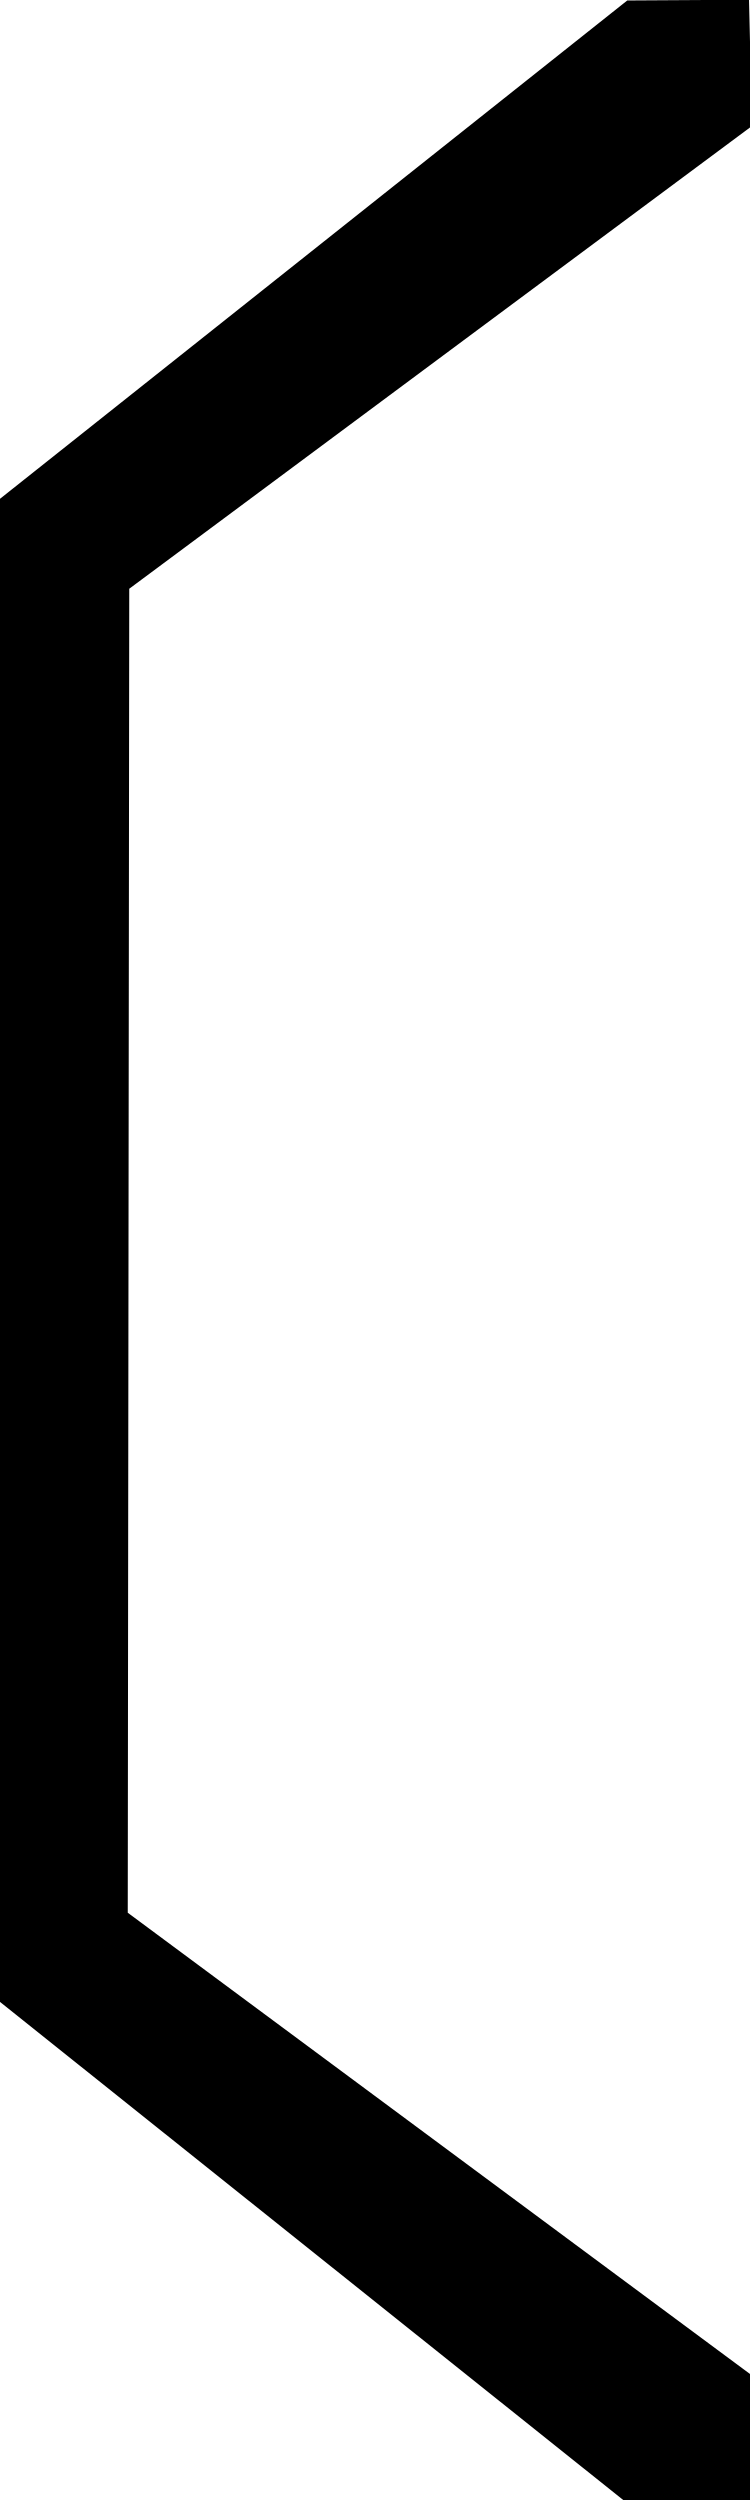
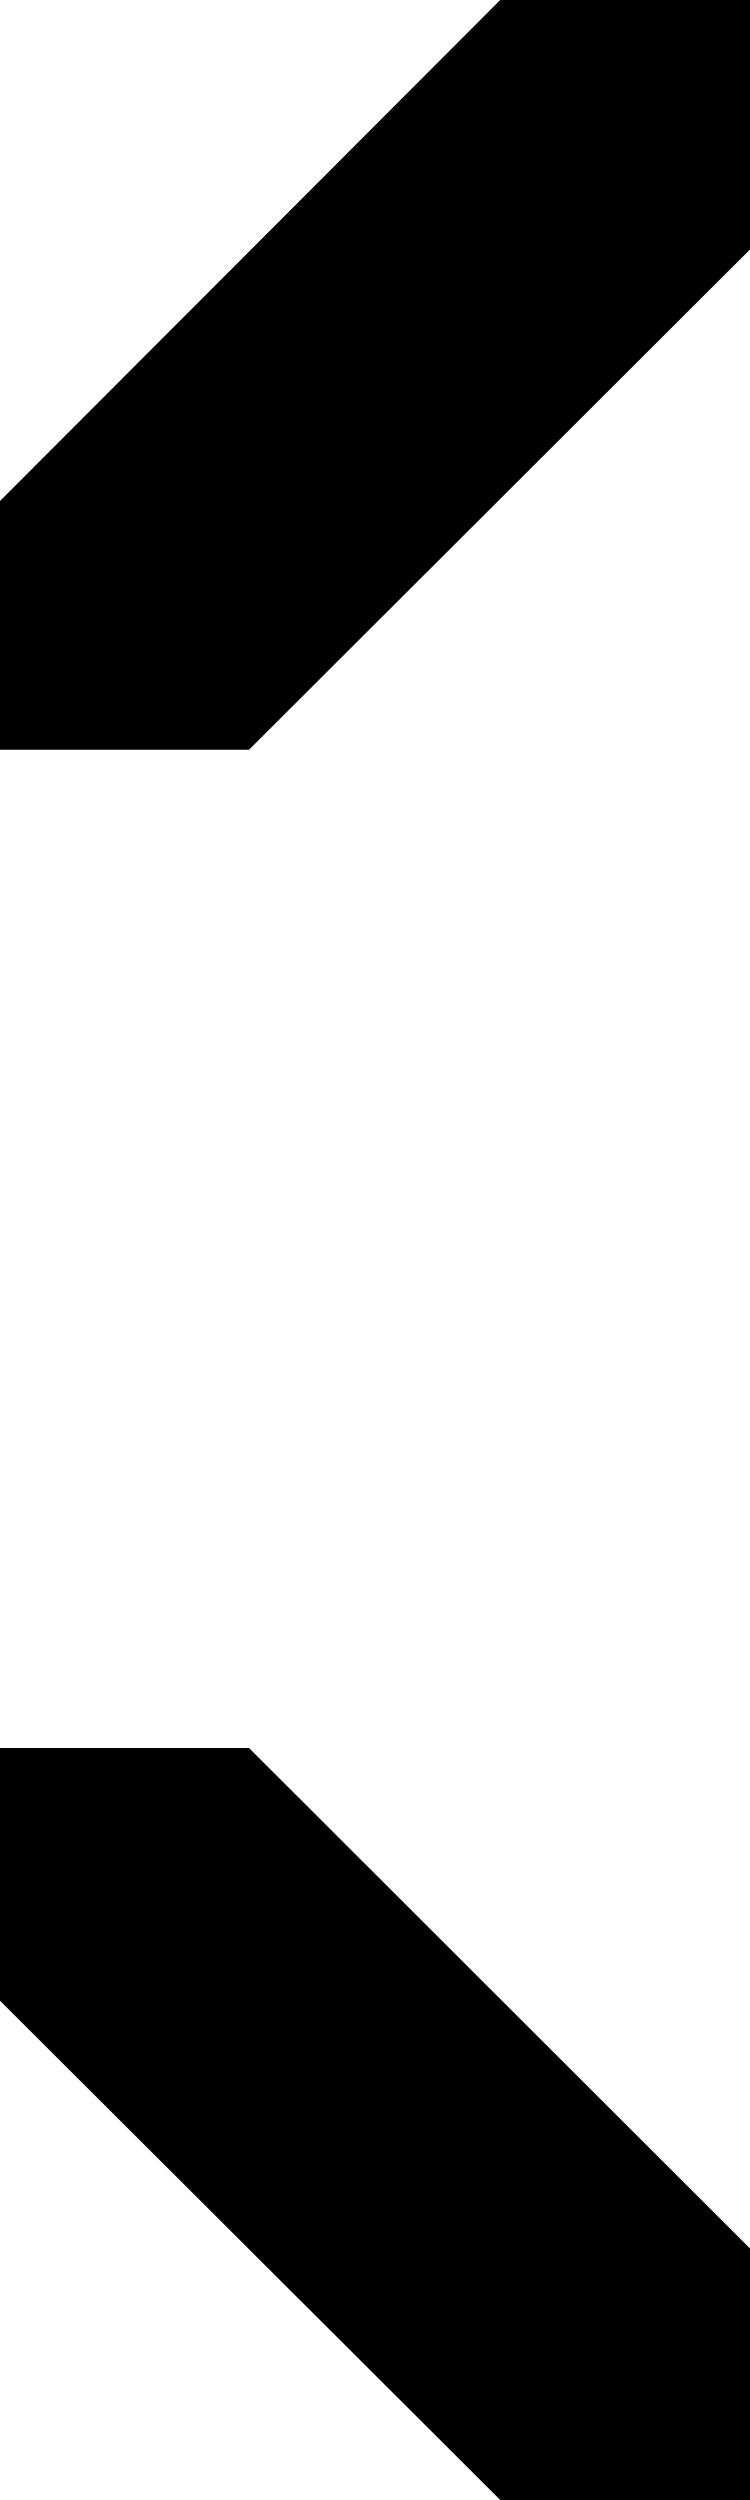
<svg xmlns="http://www.w3.org/2000/svg" width="3" height="10" viewBox="0 0 3 10" id="svg2" version="1.1">
  <defs id="defs4" />
  <g id="layer1" transform="translate(0,-1042.362)">
-     <path style="fill:#000000;fill-opacity:1;fill-rule:evenodd;stroke:none;stroke-width:1px;stroke-linecap:butt;stroke-linejoin:miter;stroke-opacity:1" d="m 2.509,1042.364 -2.515,1.998 0,6.003 2.515,2.01 0.493,-0.012 0.006,-0.499 -2.497,-1.851 0.006,-5.296 2.491,-1.851 -0.012,-0.505 z" id="path8103" />
+     <path style="fill:#000000;fill-opacity:1;fill-rule:evenodd;stroke:none;stroke-width:1px;stroke-linecap:butt;stroke-linejoin:miter;stroke-opacity:1" d="m 3,1052.362 -0.999,0 L 0,1050.365 l 0,-1.011 0.996,0 L 3,1051.356 Z" id="path8113" />
+     <path style="fill:#000000;fill-opacity:1;fill-rule:evenodd;stroke:none;stroke-width:1px;stroke-linecap:butt;stroke-linejoin:miter;stroke-opacity:1" d="m 3,1042.362 0,0.998 -2.004,2.001 -0.996,0 0,-0.995 2.001,-2.004 z" id="path8115" />
  </g>
</svg>
